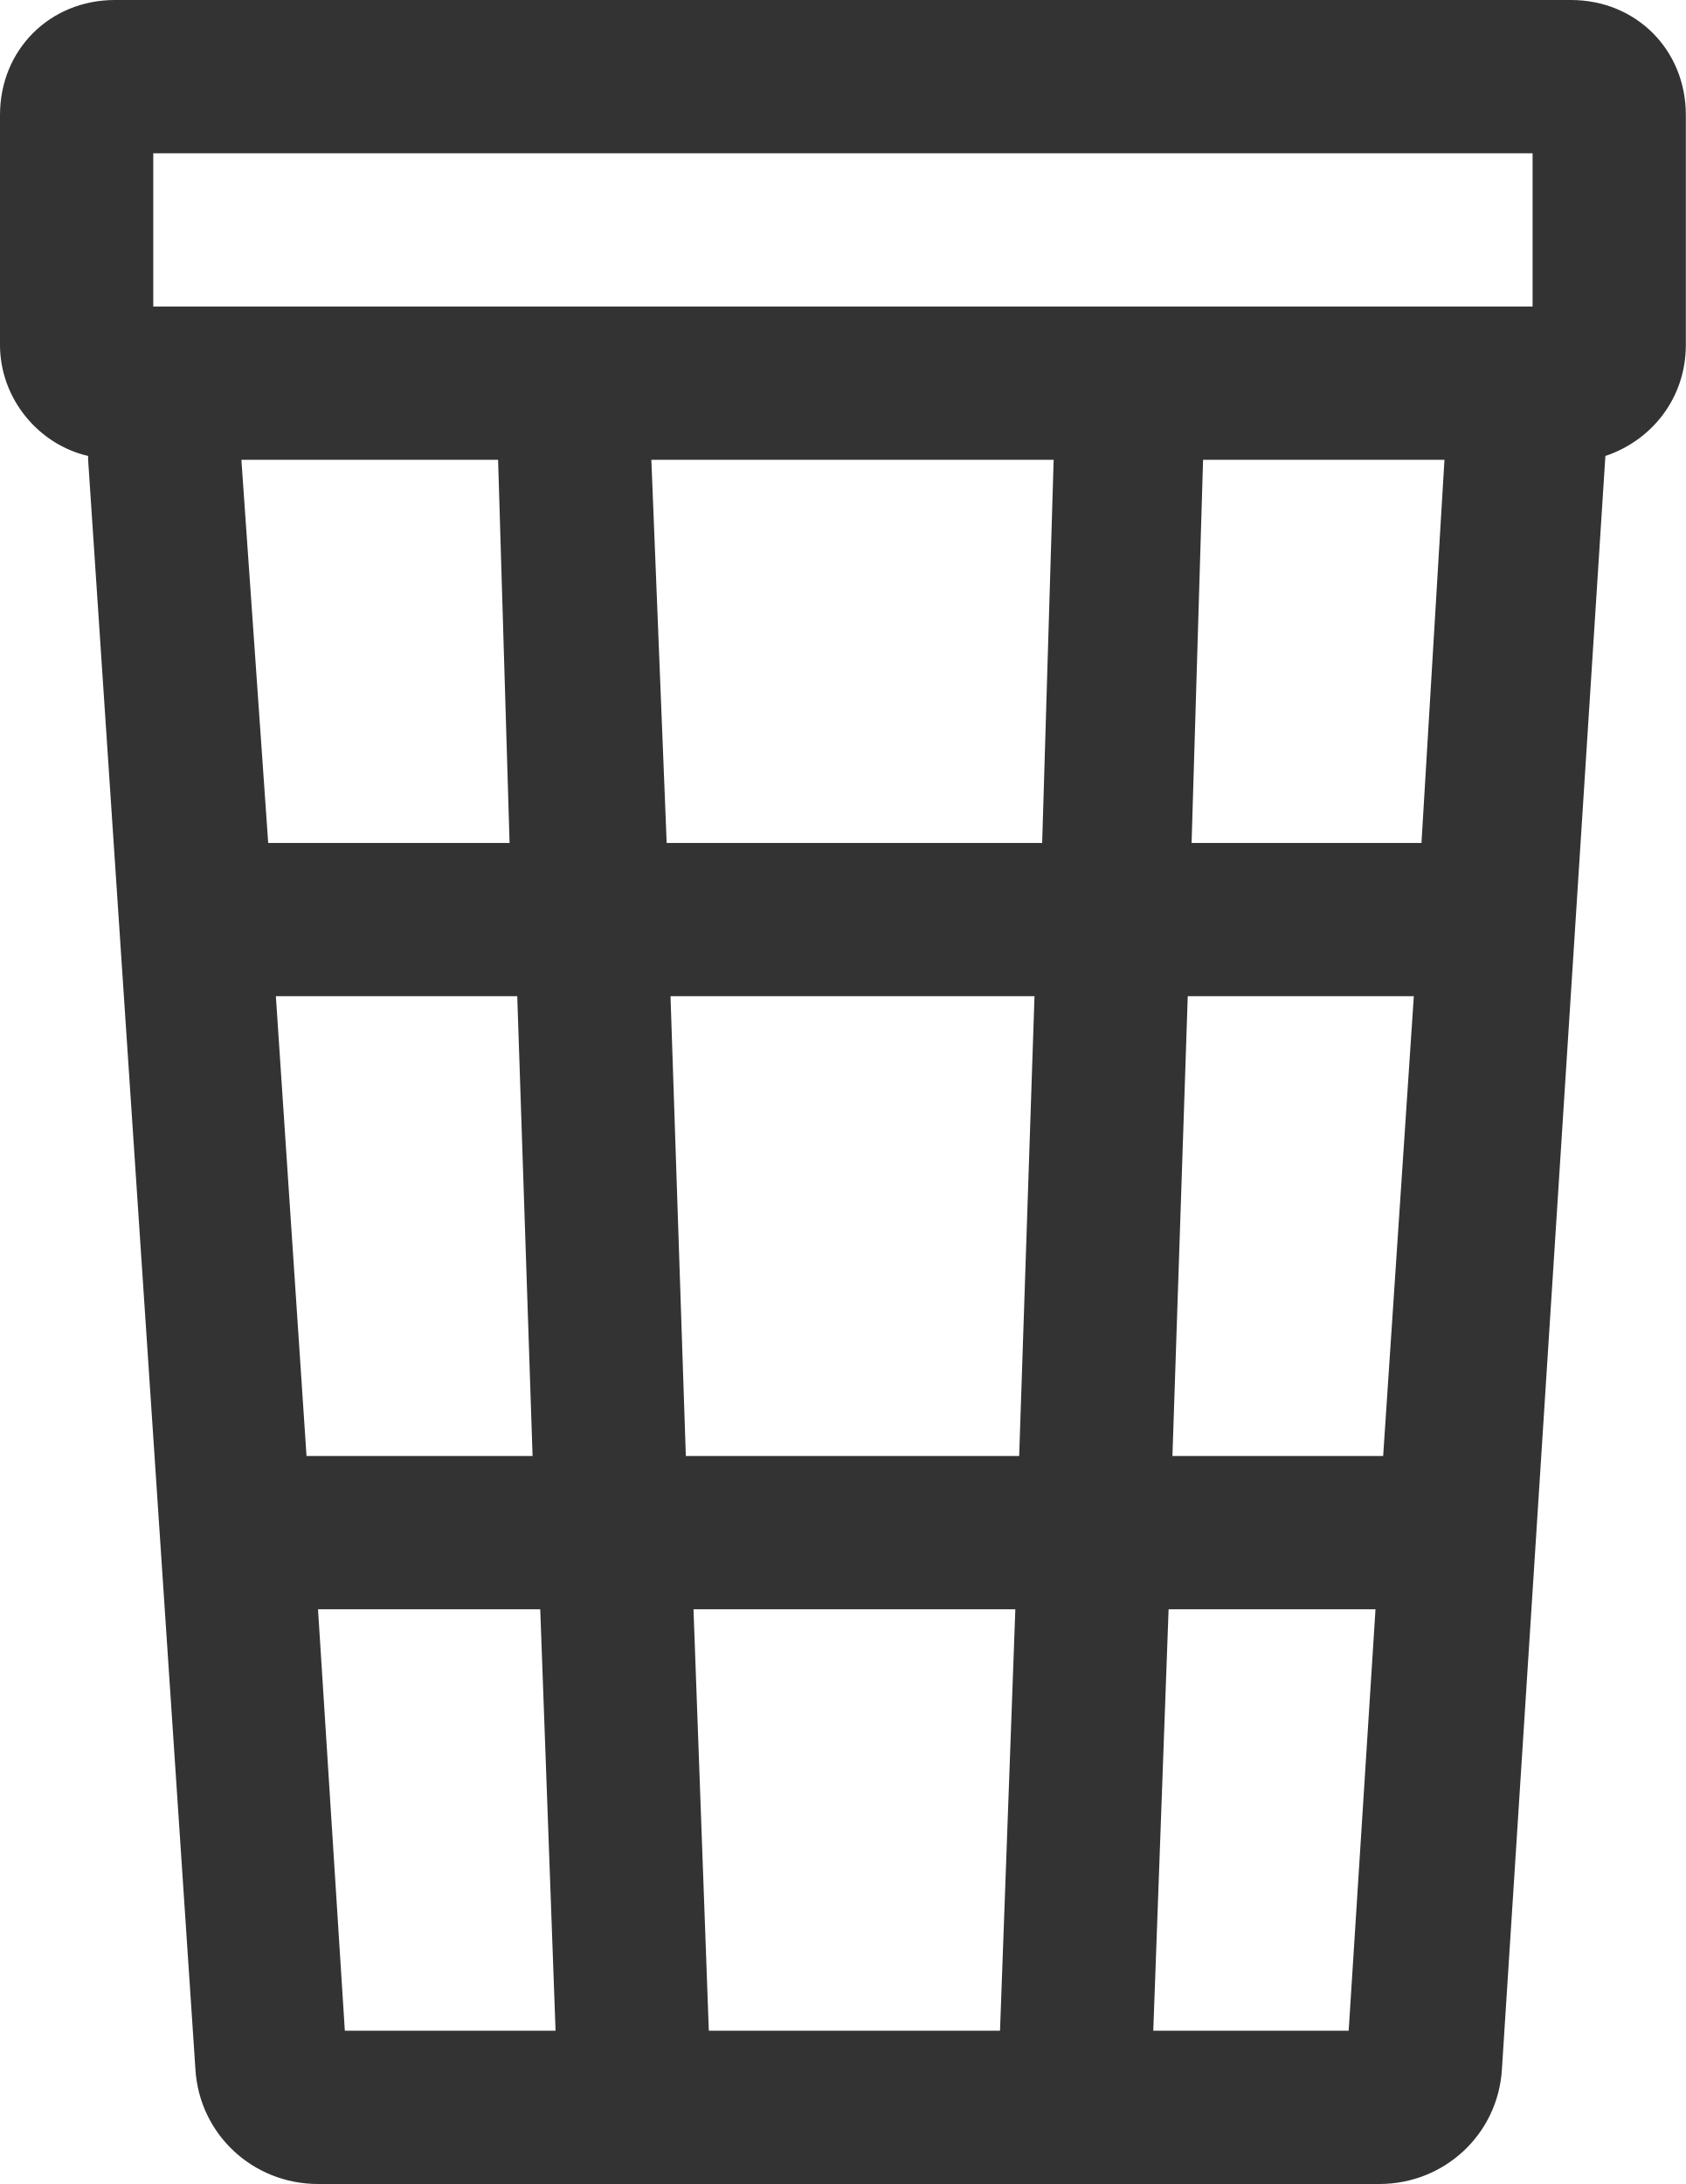
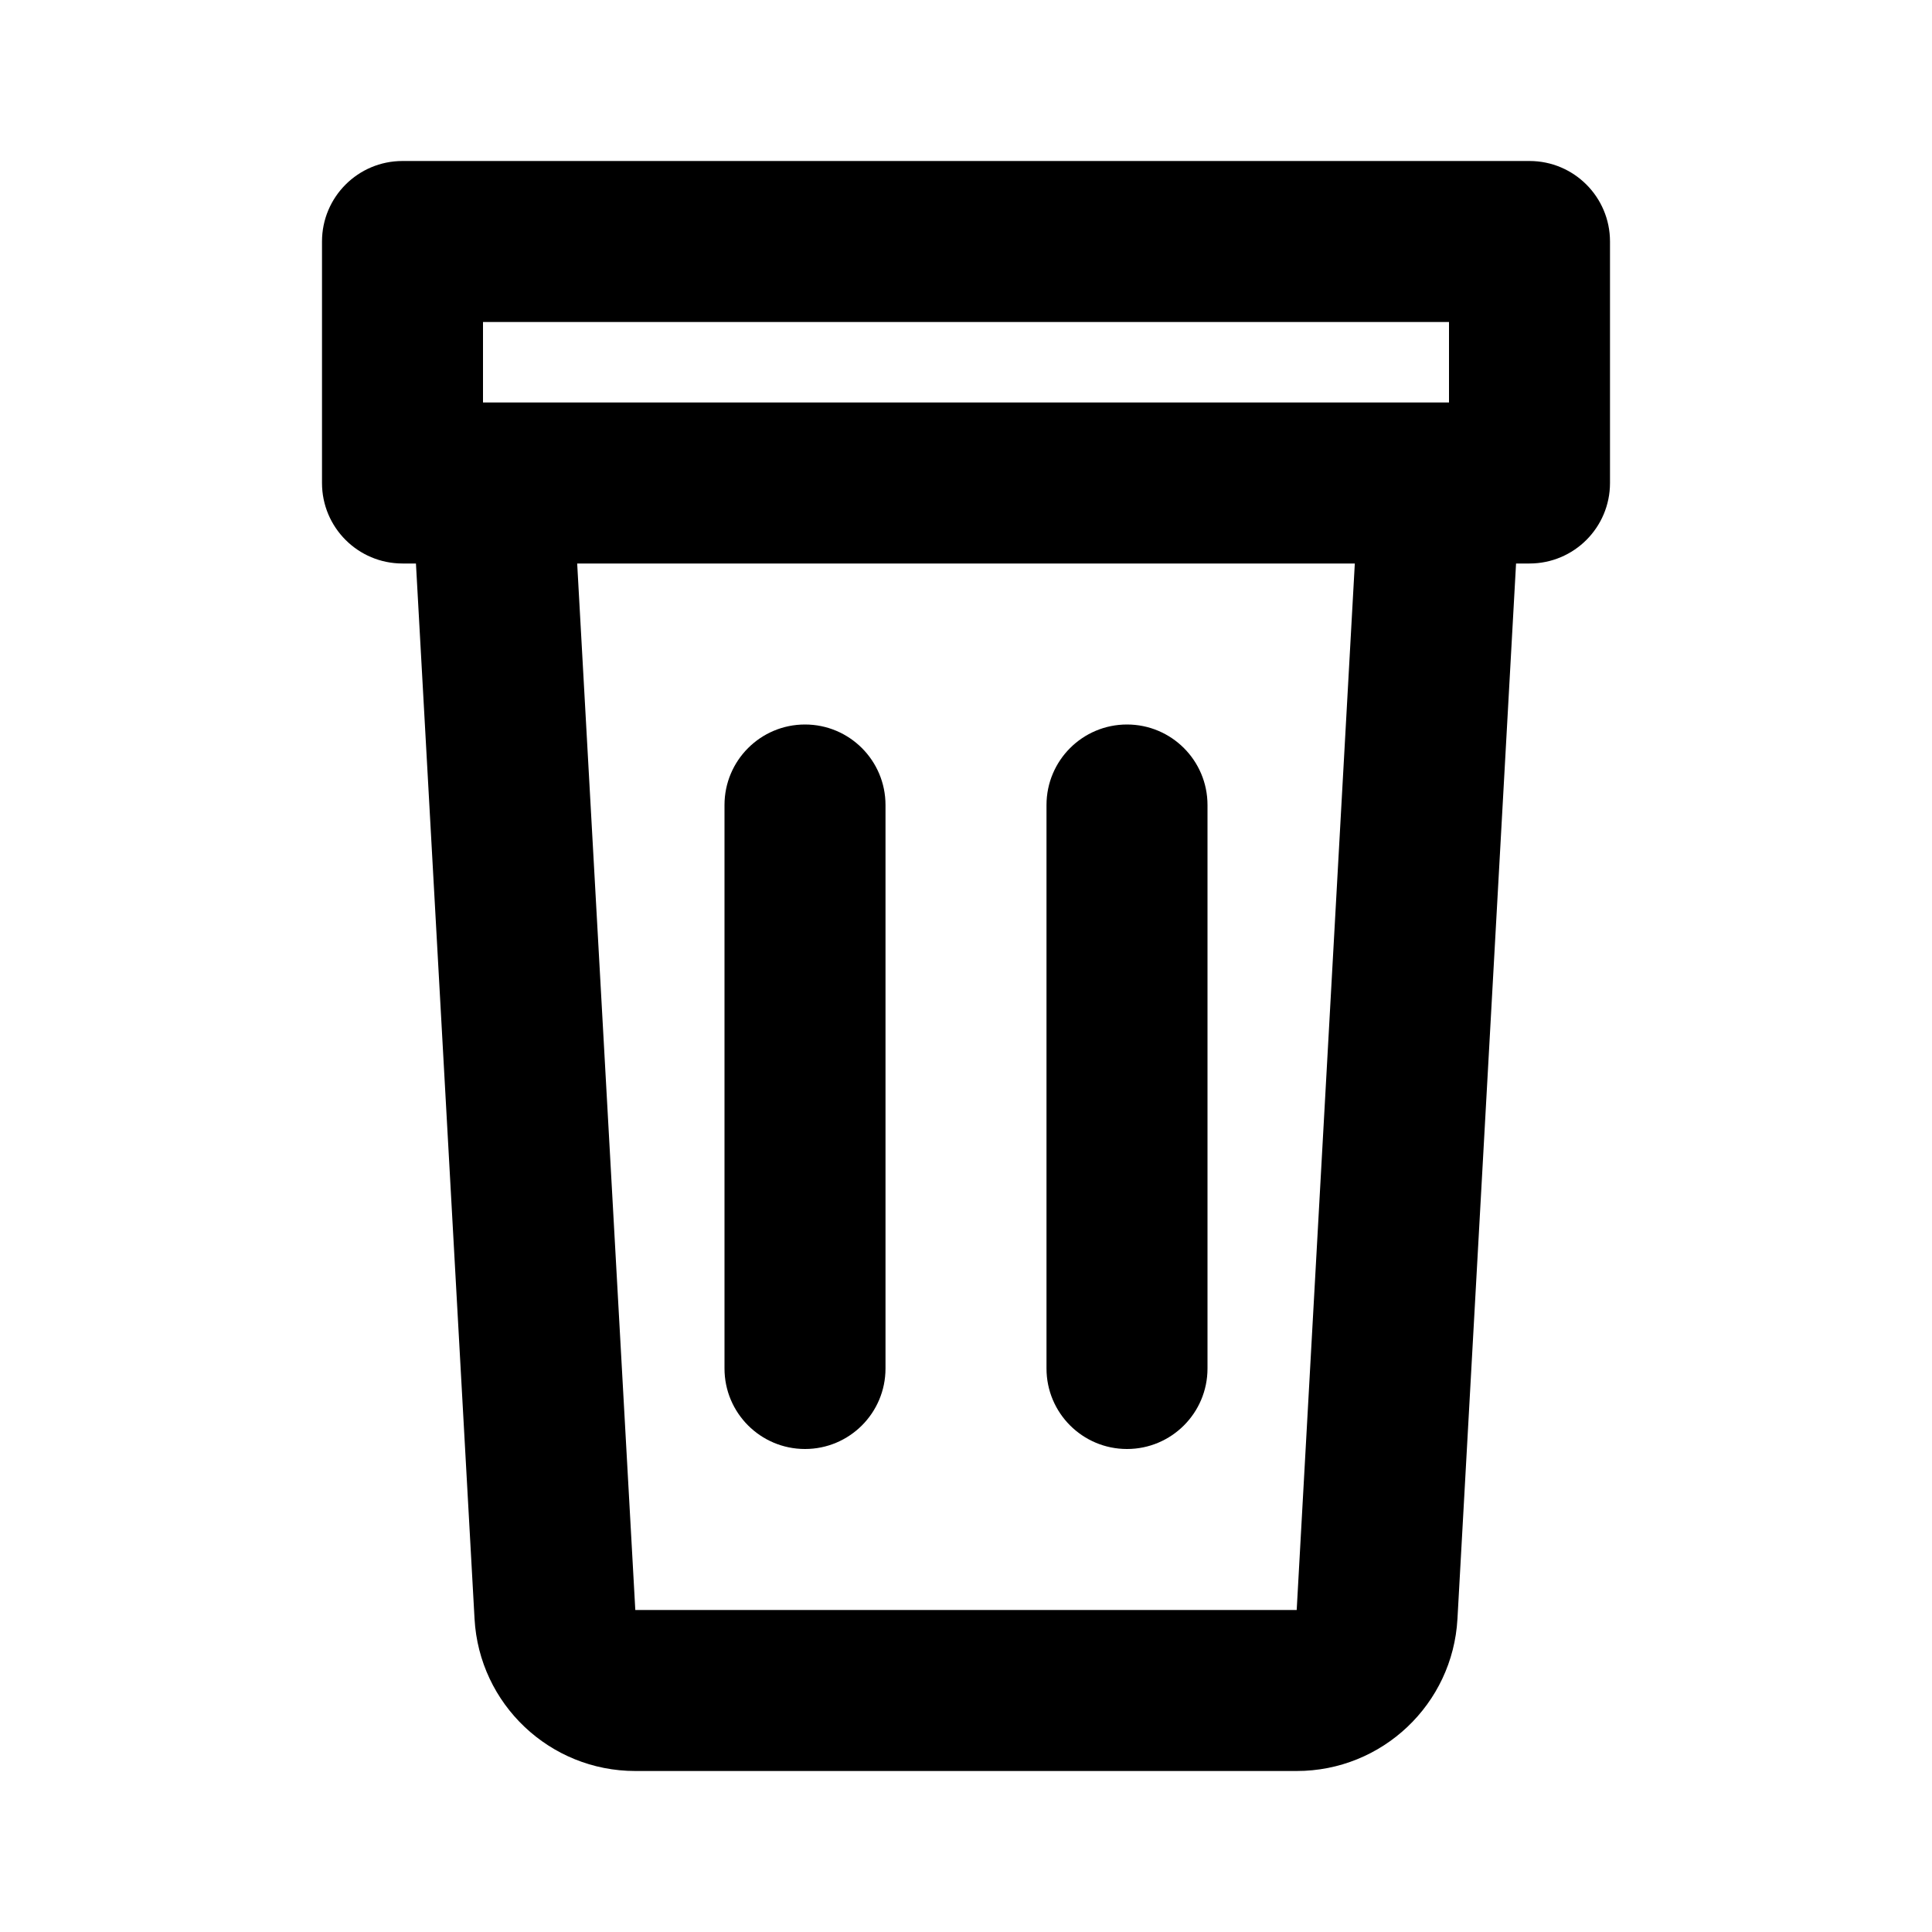
- <svg xmlns="http://www.w3.org/2000/svg" viewBox="0 0 44 57" enable-background="new 0 0 44 57">
-   <style type="text/css">.st0{fill:#333333;}</style>
-   <path class="st0" d="M41 0h-38c-1.7 0-3 1.3-3 3v6c0 1.4 1 2.6 2.3 2.9v.1l2.8 42c.1 1.7 1.5 3 3.2 3h27.7c1.7 0 3.1-1.3 3.2-3l2.7-42.1c1.2-.4 2.1-1.5 2.1-2.9v-6c0-1.7-1.3-3-3-3zm-37 4h36v4h-36v-4zm33.1 18h-6l.3-10h6.3l-.6 10zm-19.2 16l-.4-12h9.5l-.4 12h-8.7zm8.6 4l-.4 11h-7.6l-.4-11h8.4zm-13.5-30l.3 10h-6.3l-.7-10h6.7zm4 0h10.5l-.3 10h-9.8l-.4-10zm-9.8 14h6.3l.4 12h-5.9l-.8-12zm23.8 0h5.9l-.8 12h-5.5l.4-12zm-22.7 16h5.8l.4 11h-5.5l-.7-11zm21.8 11l.4-11h5.4l-.7 11h-5.1z" />
+ <svg xmlns="http://www.w3.org/2000/svg" viewBox="-4 -2 24 24" width="24" height="24" preserveAspectRatio="xMinYMin" class="jam jam-trash-alt">
+   <path d="M14.833 5l-.728 13.11A2 2 0 0 1 12.108 20H3.892a2 2 0 0 1-1.997-1.89L1.167 5H1a1 1 0 0 1-1-1V1a1 1 0 0 1 1-1h14a1 1 0 0 1 1 1v3a1 1 0 0 1-1 1h-.167zM12.83 5H3.17l.722 13h8.216l.722-13zM2 2v1h12V2H2zm4 5a1 1 0 0 1 1 1v7a1 1 0 0 1-2 0V8a1 1 0 0 1 1-1zm4 0a1 1 0 0 1 1 1v7a1 1 0 0 1-2 0V8a1 1 0 0 1 1-1z" />
</svg>
